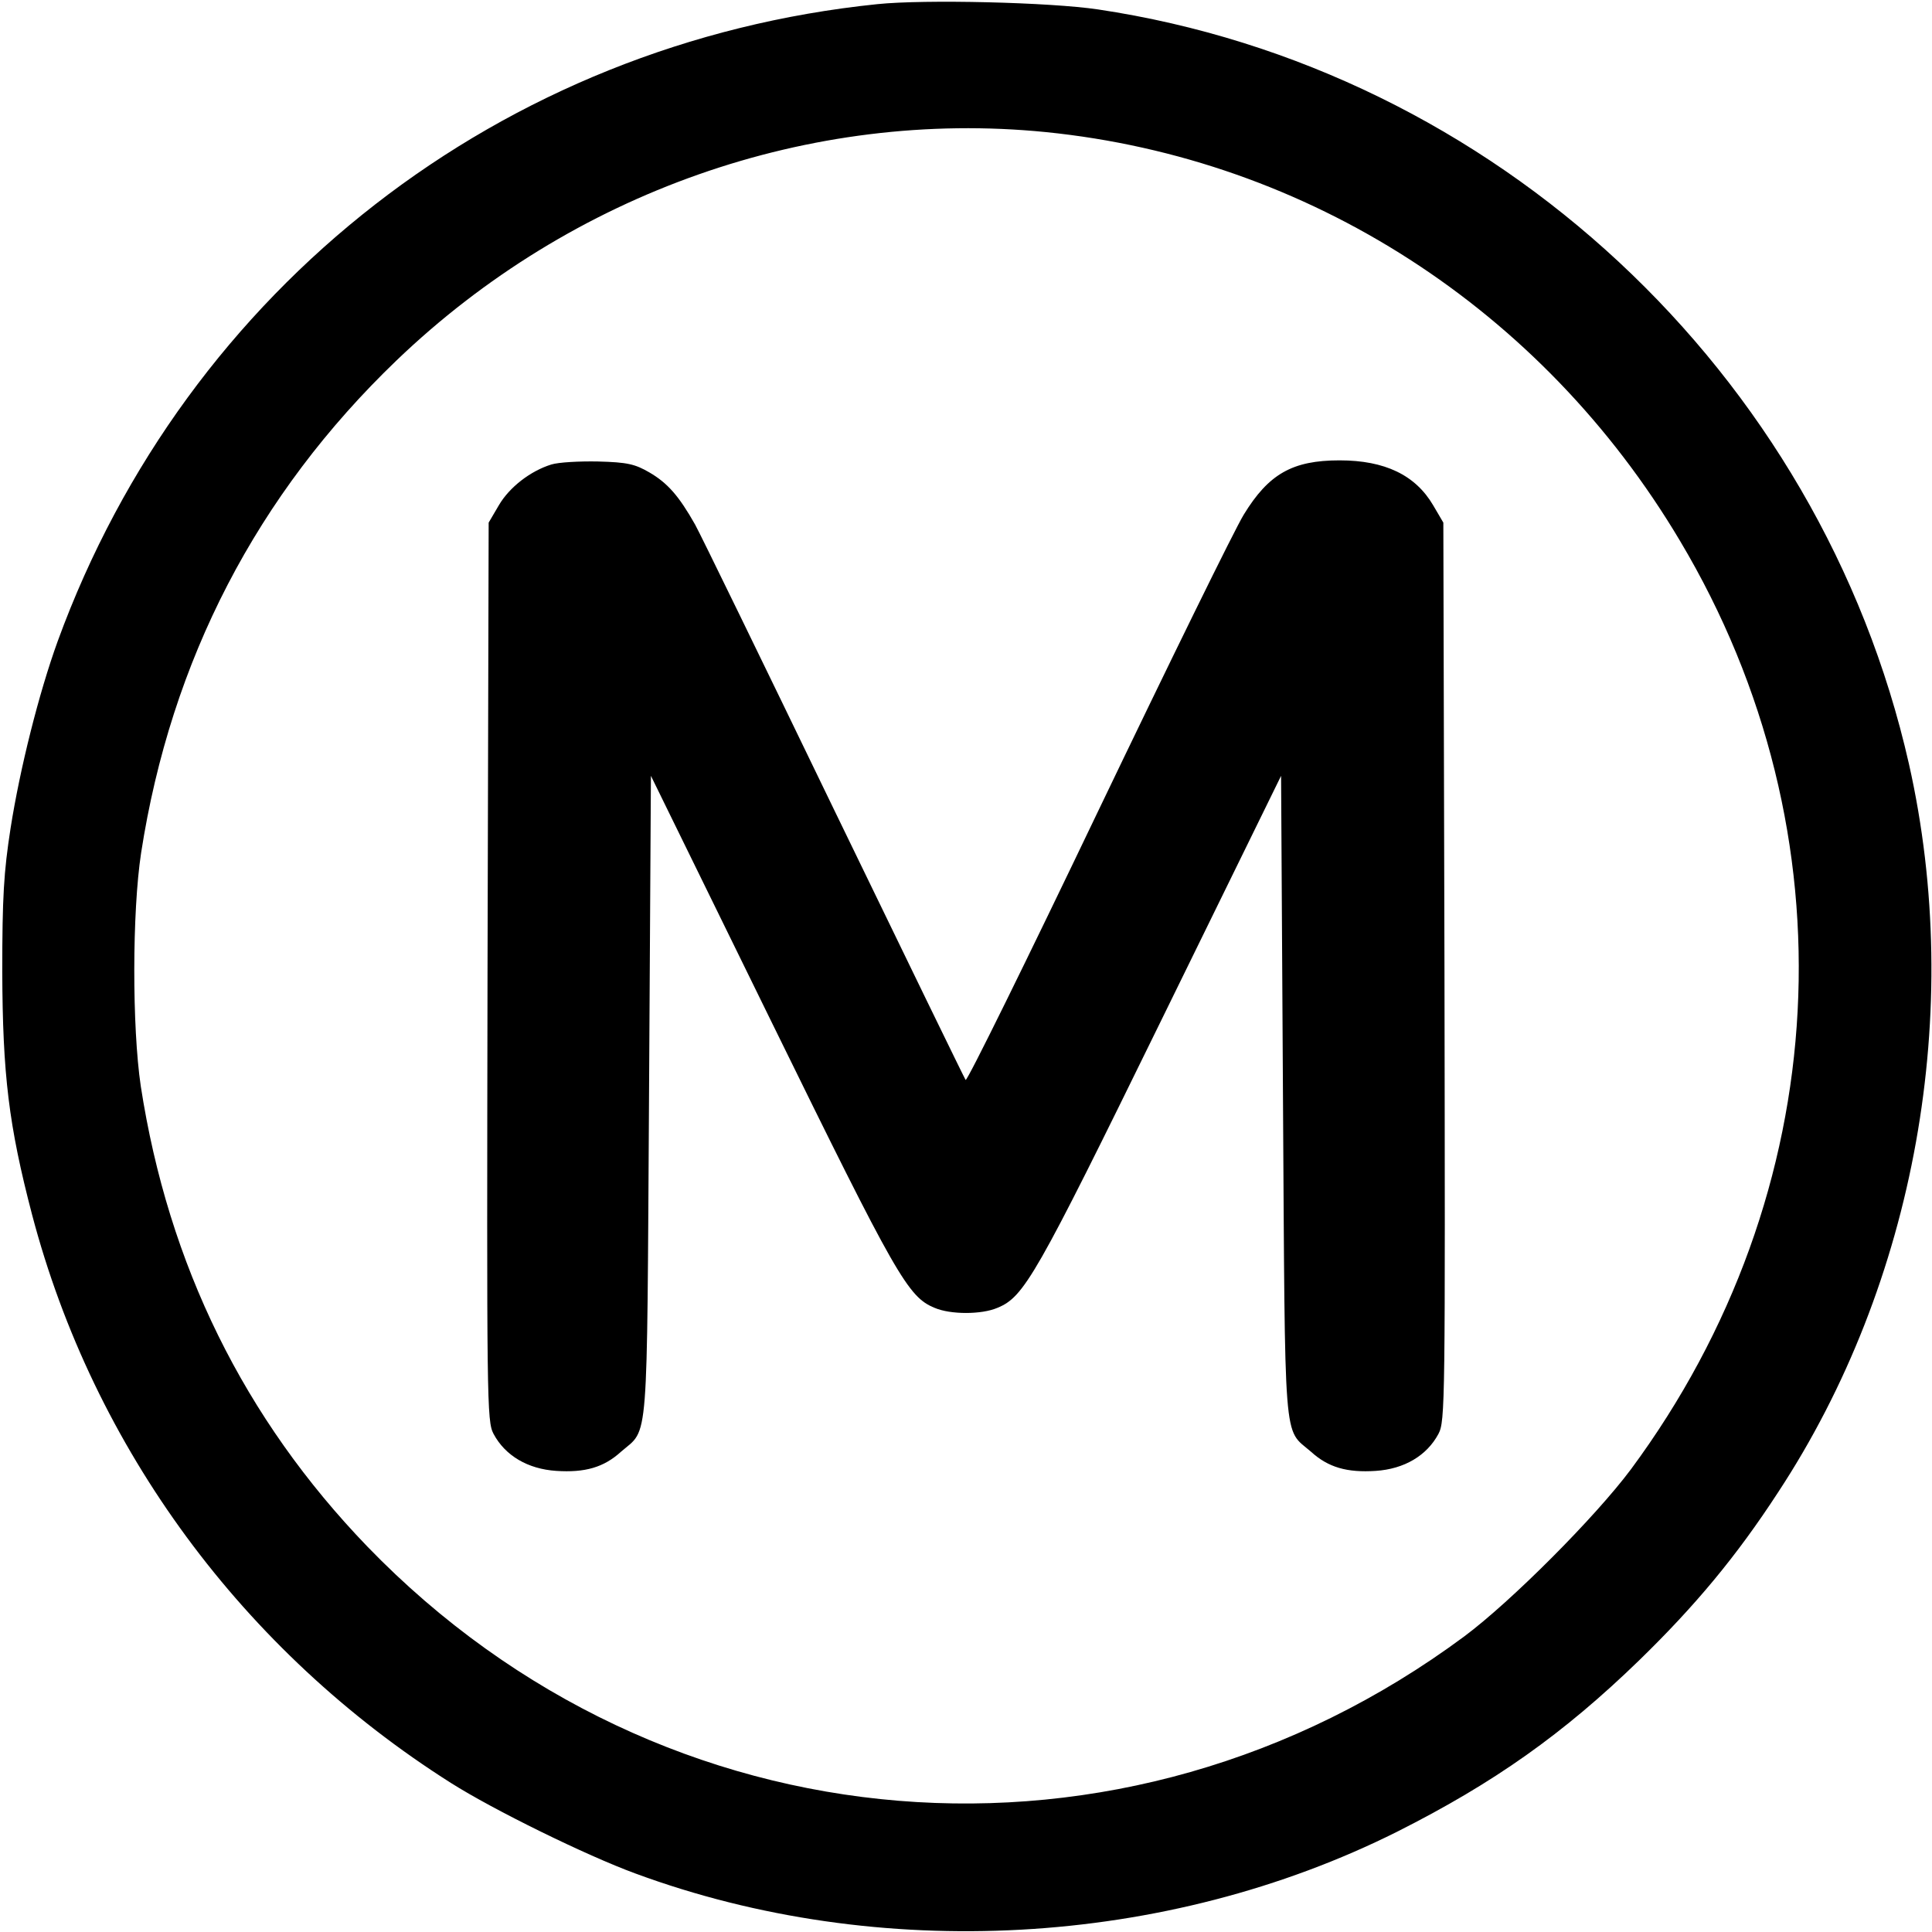
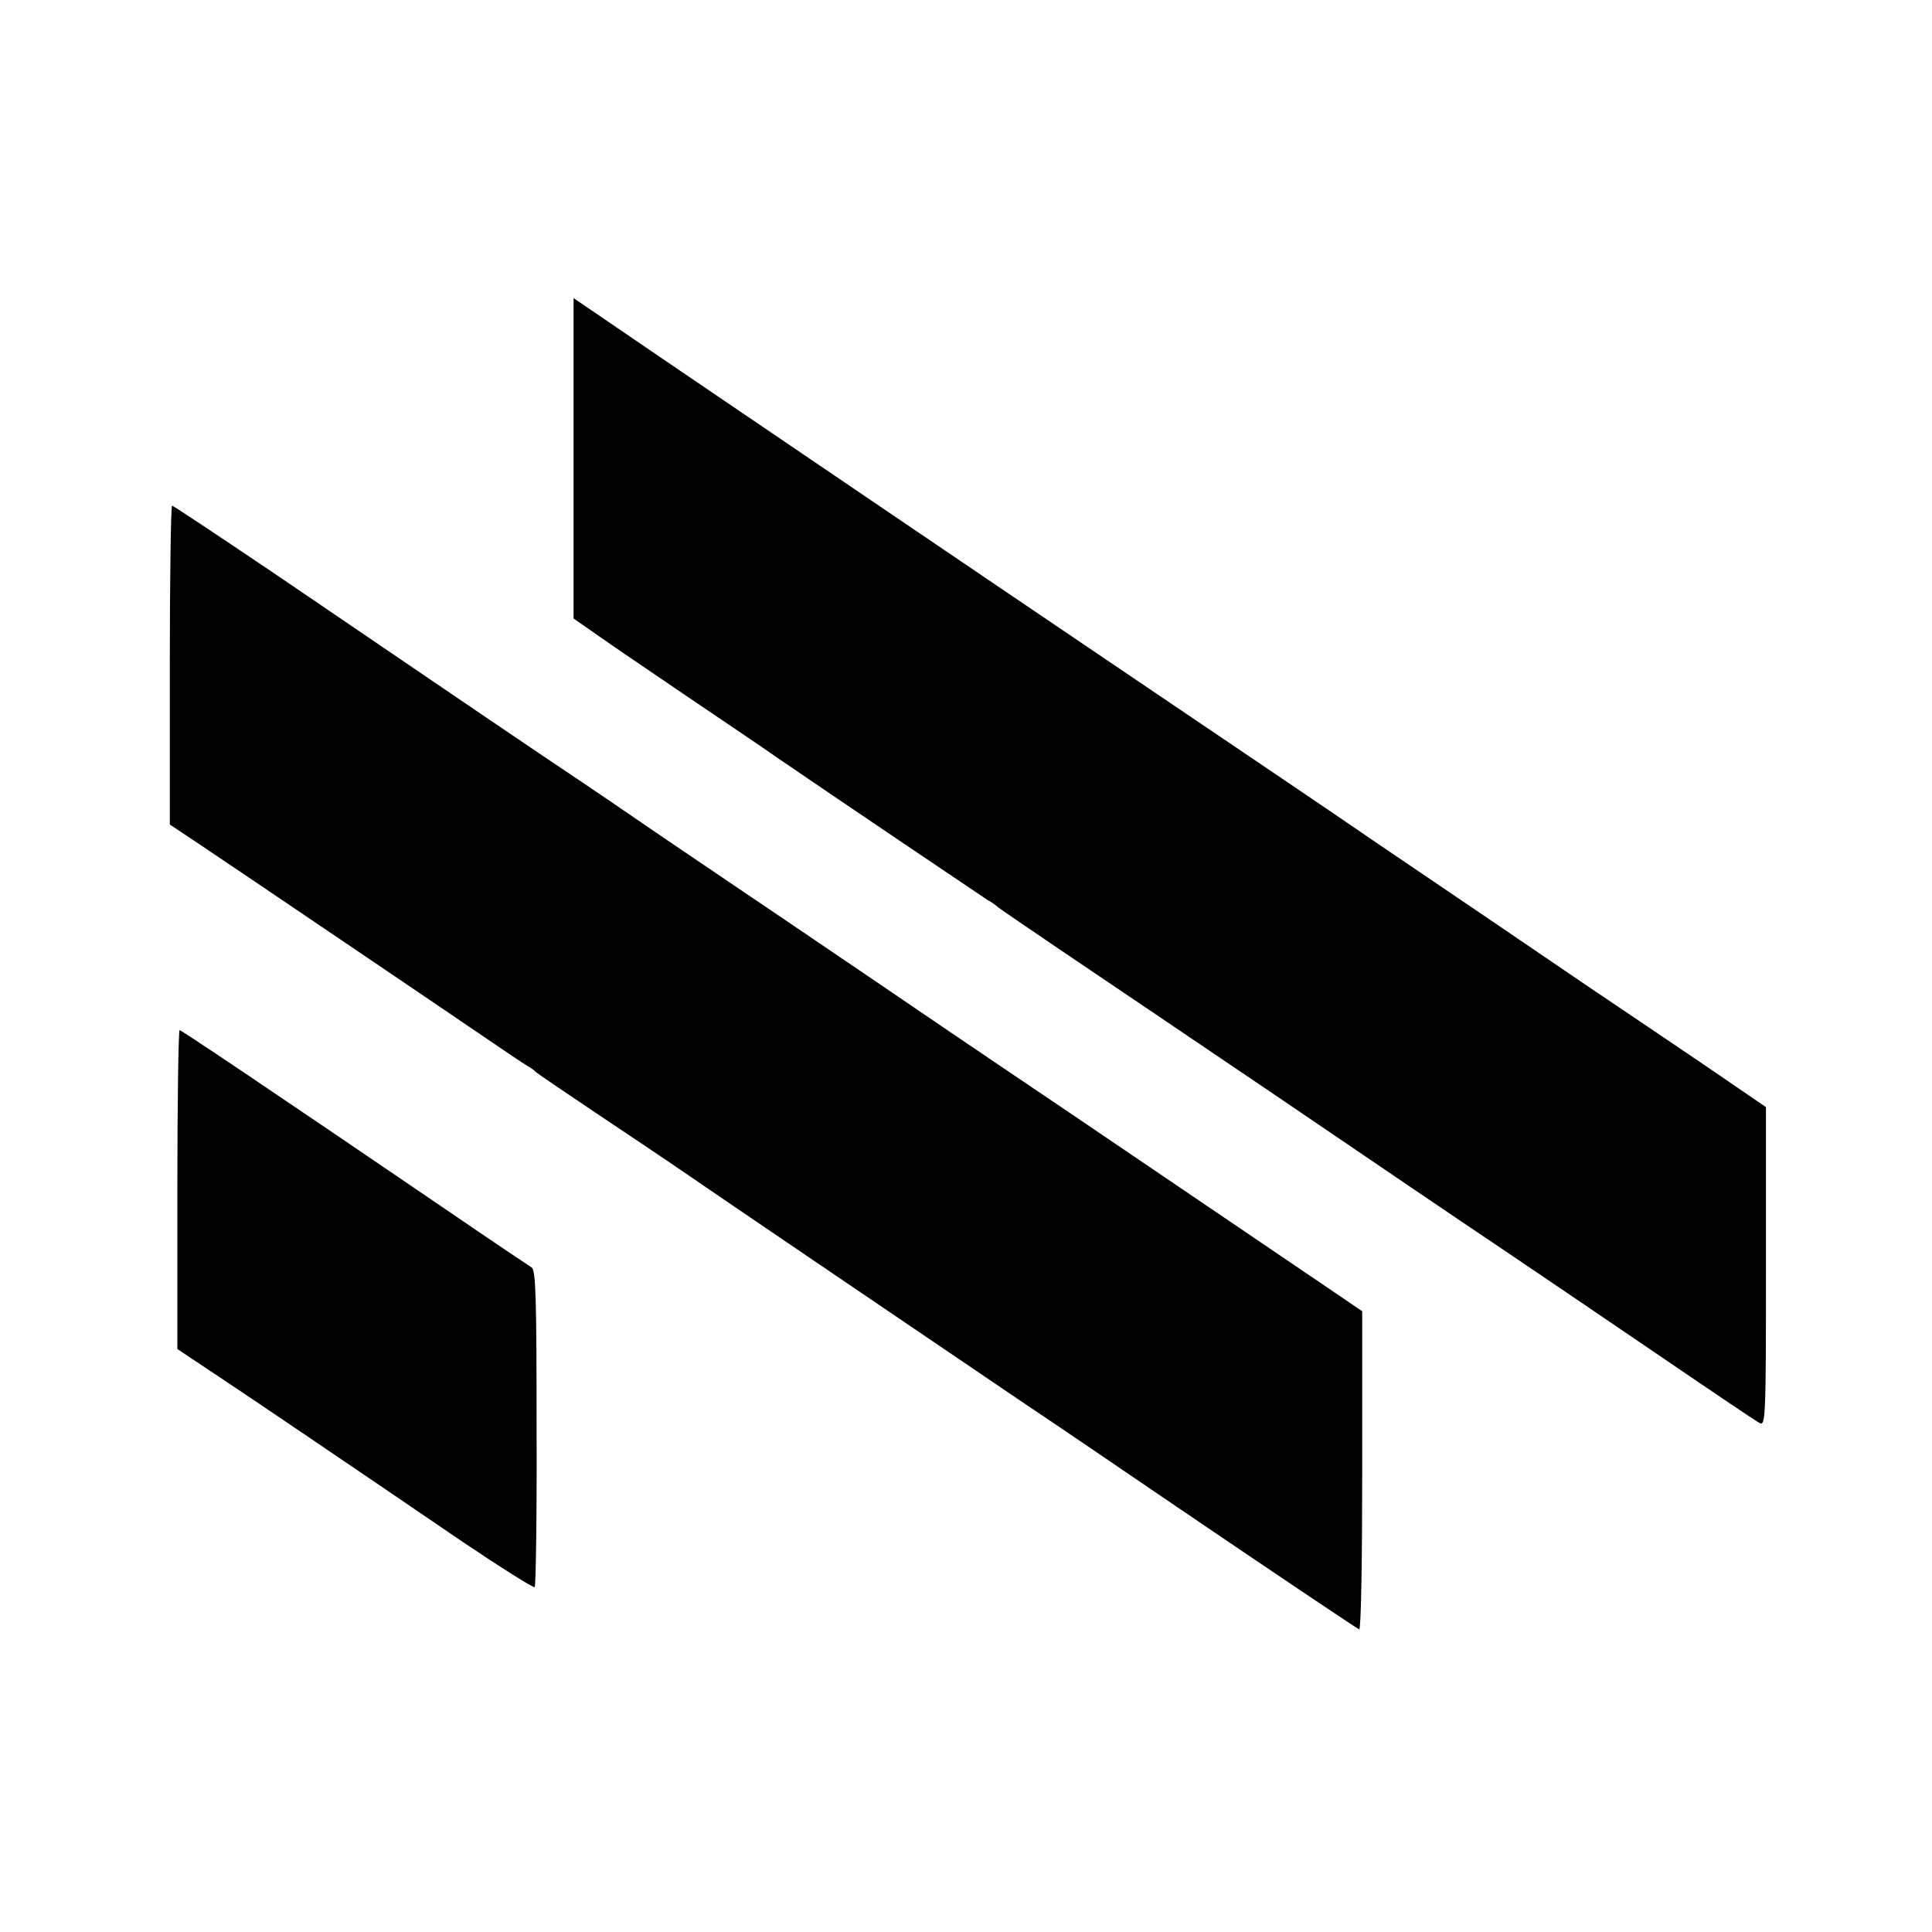
<svg xmlns="http://www.w3.org/2000/svg" version="1.0" width="512pt" height="512pt" viewBox="0 0 512 512" preserveAspectRatio="xMidYMid meet">
  <g transform="translate(0,512) scale(0.1,-0.1)" fill="#000000" stroke="none">
-     <path d="M2325 5109 c-995 -102 -1830 -751 -2172 -1688 -50 -138 -100 -337 -125 -496 -18 -116 -22 -182 -22 -380 1 -273 17 -407 79 -644 163 -619 559 -1157 1110 -1506 112 -71 358 -192 489 -240 645 -238 1406 -196 2019 111 256 129 440 259 641 454 149 145 258 276 368 445 365 555 494 1277 347 1930 -235 1039 -1099 1843 -2149 2000 -127 19 -460 27 -585 14z m446 -339 c696 -70 1316 -469 1681 -1083 463 -776 412 -1729 -130 -2461 -94 -126 -317 -350 -442 -443 -904 -670 -2124 -570 -2906 238 -327 339 -528 747 -601 1221 -23 156 -23 461 1 618 79 510 307 950 677 1305 464 445 1096 667 1720 605z" />
-     <path d="M1461 3889 c-55 -17 -111 -60 -139 -108 l-27 -46 -3 -1190 c-2 -1145 -2 -1191 16 -1225 31 -58 91 -93 166 -98 76 -5 126 9 172 51 74 64 68 -3 74 942 l5 849 320 -653 c331 -675 361 -728 432 -757 42 -18 124 -18 166 0 71 29 101 81 432 757 l320 653 5 -849 c6 -945 0 -878 74 -942 46 -42 96 -56 172 -51 75 5 135 40 166 98 18 34 18 80 16 1225 l-3 1190 -27 46 c-47 80 -128 119 -248 119 -125 0 -188 -36 -254 -144 -24 -39 -198 -394 -387 -788 -189 -395 -346 -714 -350 -710 -3 4 -160 327 -349 717 -189 391 -354 730 -368 755 -43 76 -73 110 -121 138 -38 22 -58 27 -136 29 -49 1 -105 -2 -124 -8z" />
+     <path d="M1520 3905 l0 -424 63 -44 c34 -24 141 -97 237 -162 96 -65 209 -141 250 -170 127 -87 530 -359 547 -370 10 -5 22 -14 29 -20 6 -5 81 -56 165 -113 85 -57 343 -232 574 -388 231 -157 503 -342 605 -410 102 -69 291 -197 420 -285 129 -88 243 -165 253 -170 16 -9 17 13 17 414 l0 423 -152 104 c-84 57 -223 151 -308 208 -207 141 -394 268 -570 387 -134 92 -238 162 -695 471 -373 252 -925 627 -1090 739 -66 45 -171 116 -232 158 l-113 77 0 -425z" />
+     <path d="M450 3358 l0 -423 78 -52 c103 -69 632 -427 755 -511 54 -37 105 -71 115 -77 9 -5 19 -12 22 -16 3 -3 75 -52 160 -109 85 -57 196 -131 245 -165 90 -62 457 -311 870 -591 121 -81 294 -199 385 -261 303 -206 515 -348 522 -351 5 -2 8 187 8 420 l0 423 -66 45 c-302 205 -556 377 -699 474 -93 63 -242 163 -330 223 -88 60 -263 179 -390 265 -126 85 -291 197 -365 247 -74 51 -218 149 -320 217 -203 137 -324 220 -717 487 -144 97 -264 177 -267 177 -3 0 -6 -190 -6 -422z" />
+     <path d="M470 1968 l0 -423 78 -52 c88 -58 398 -268 675 -457 104 -70 191 -125 194 -122 3 3 6 193 5 422 0 342 -2 418 -13 425 -8 5 -105 70 -216 146 -464 316 -712 483 -717 483 -3 0 -6 -190 -6 -422z" />
  </g>
</svg>
